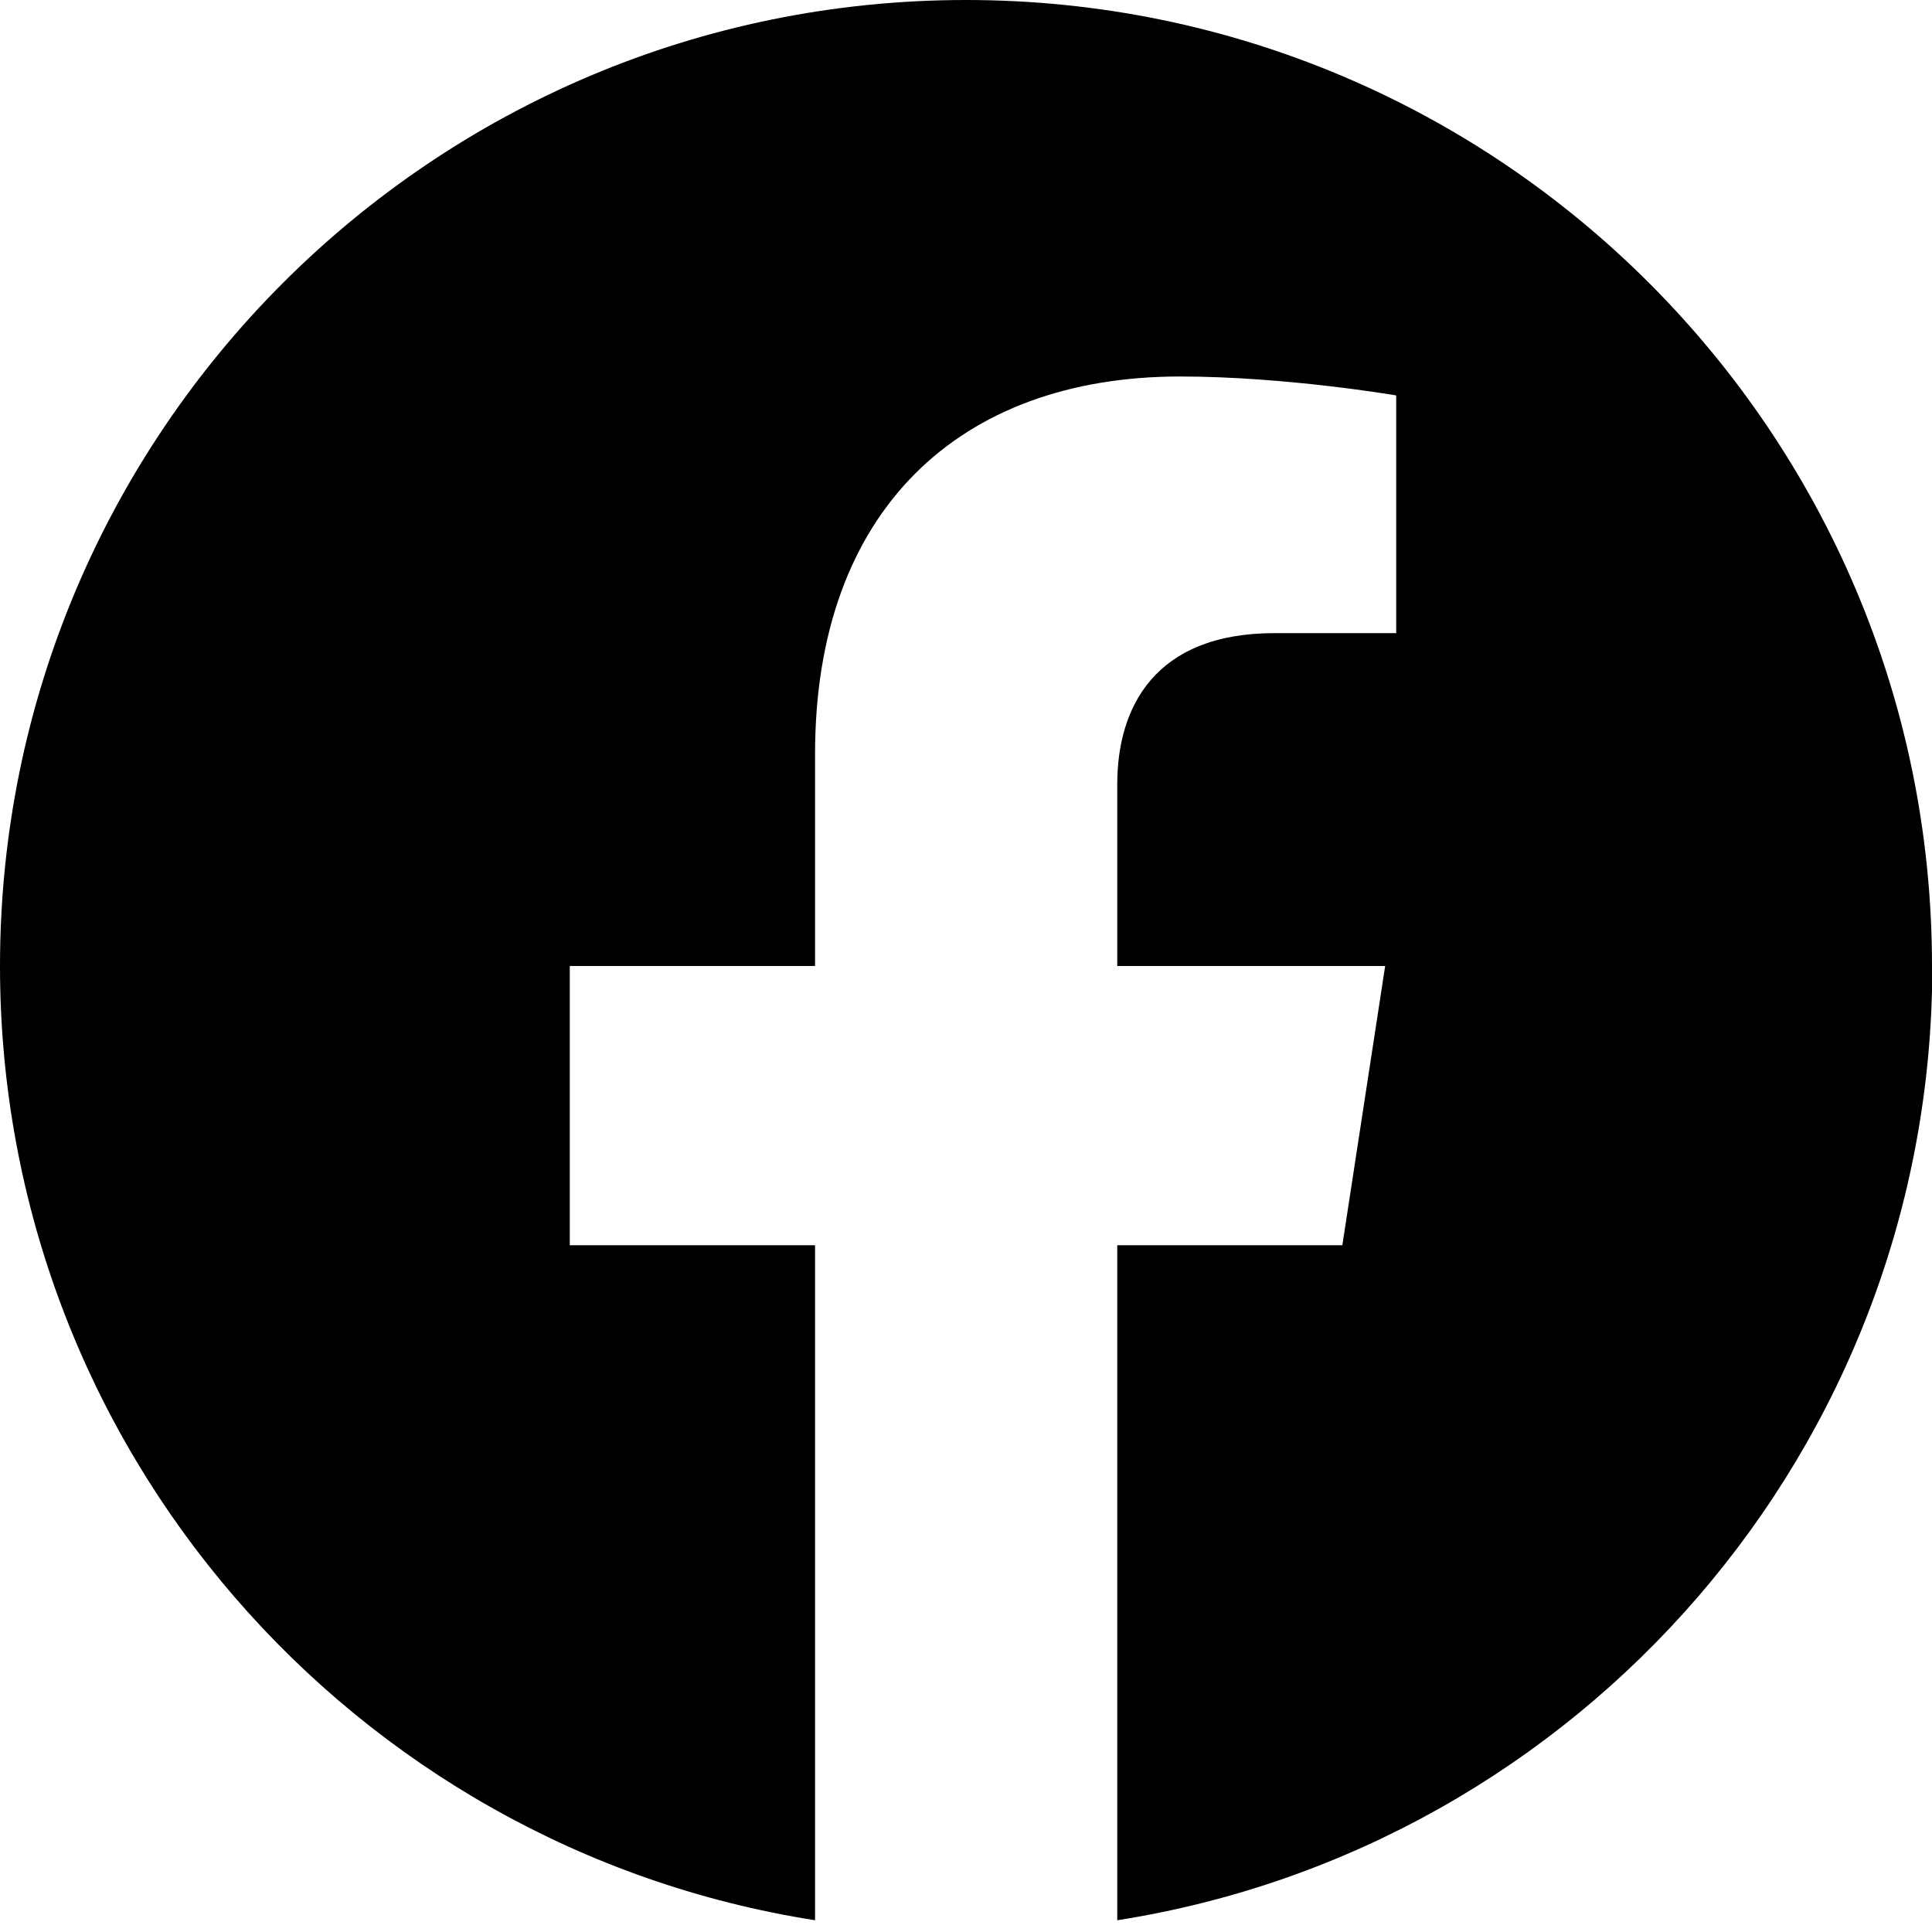
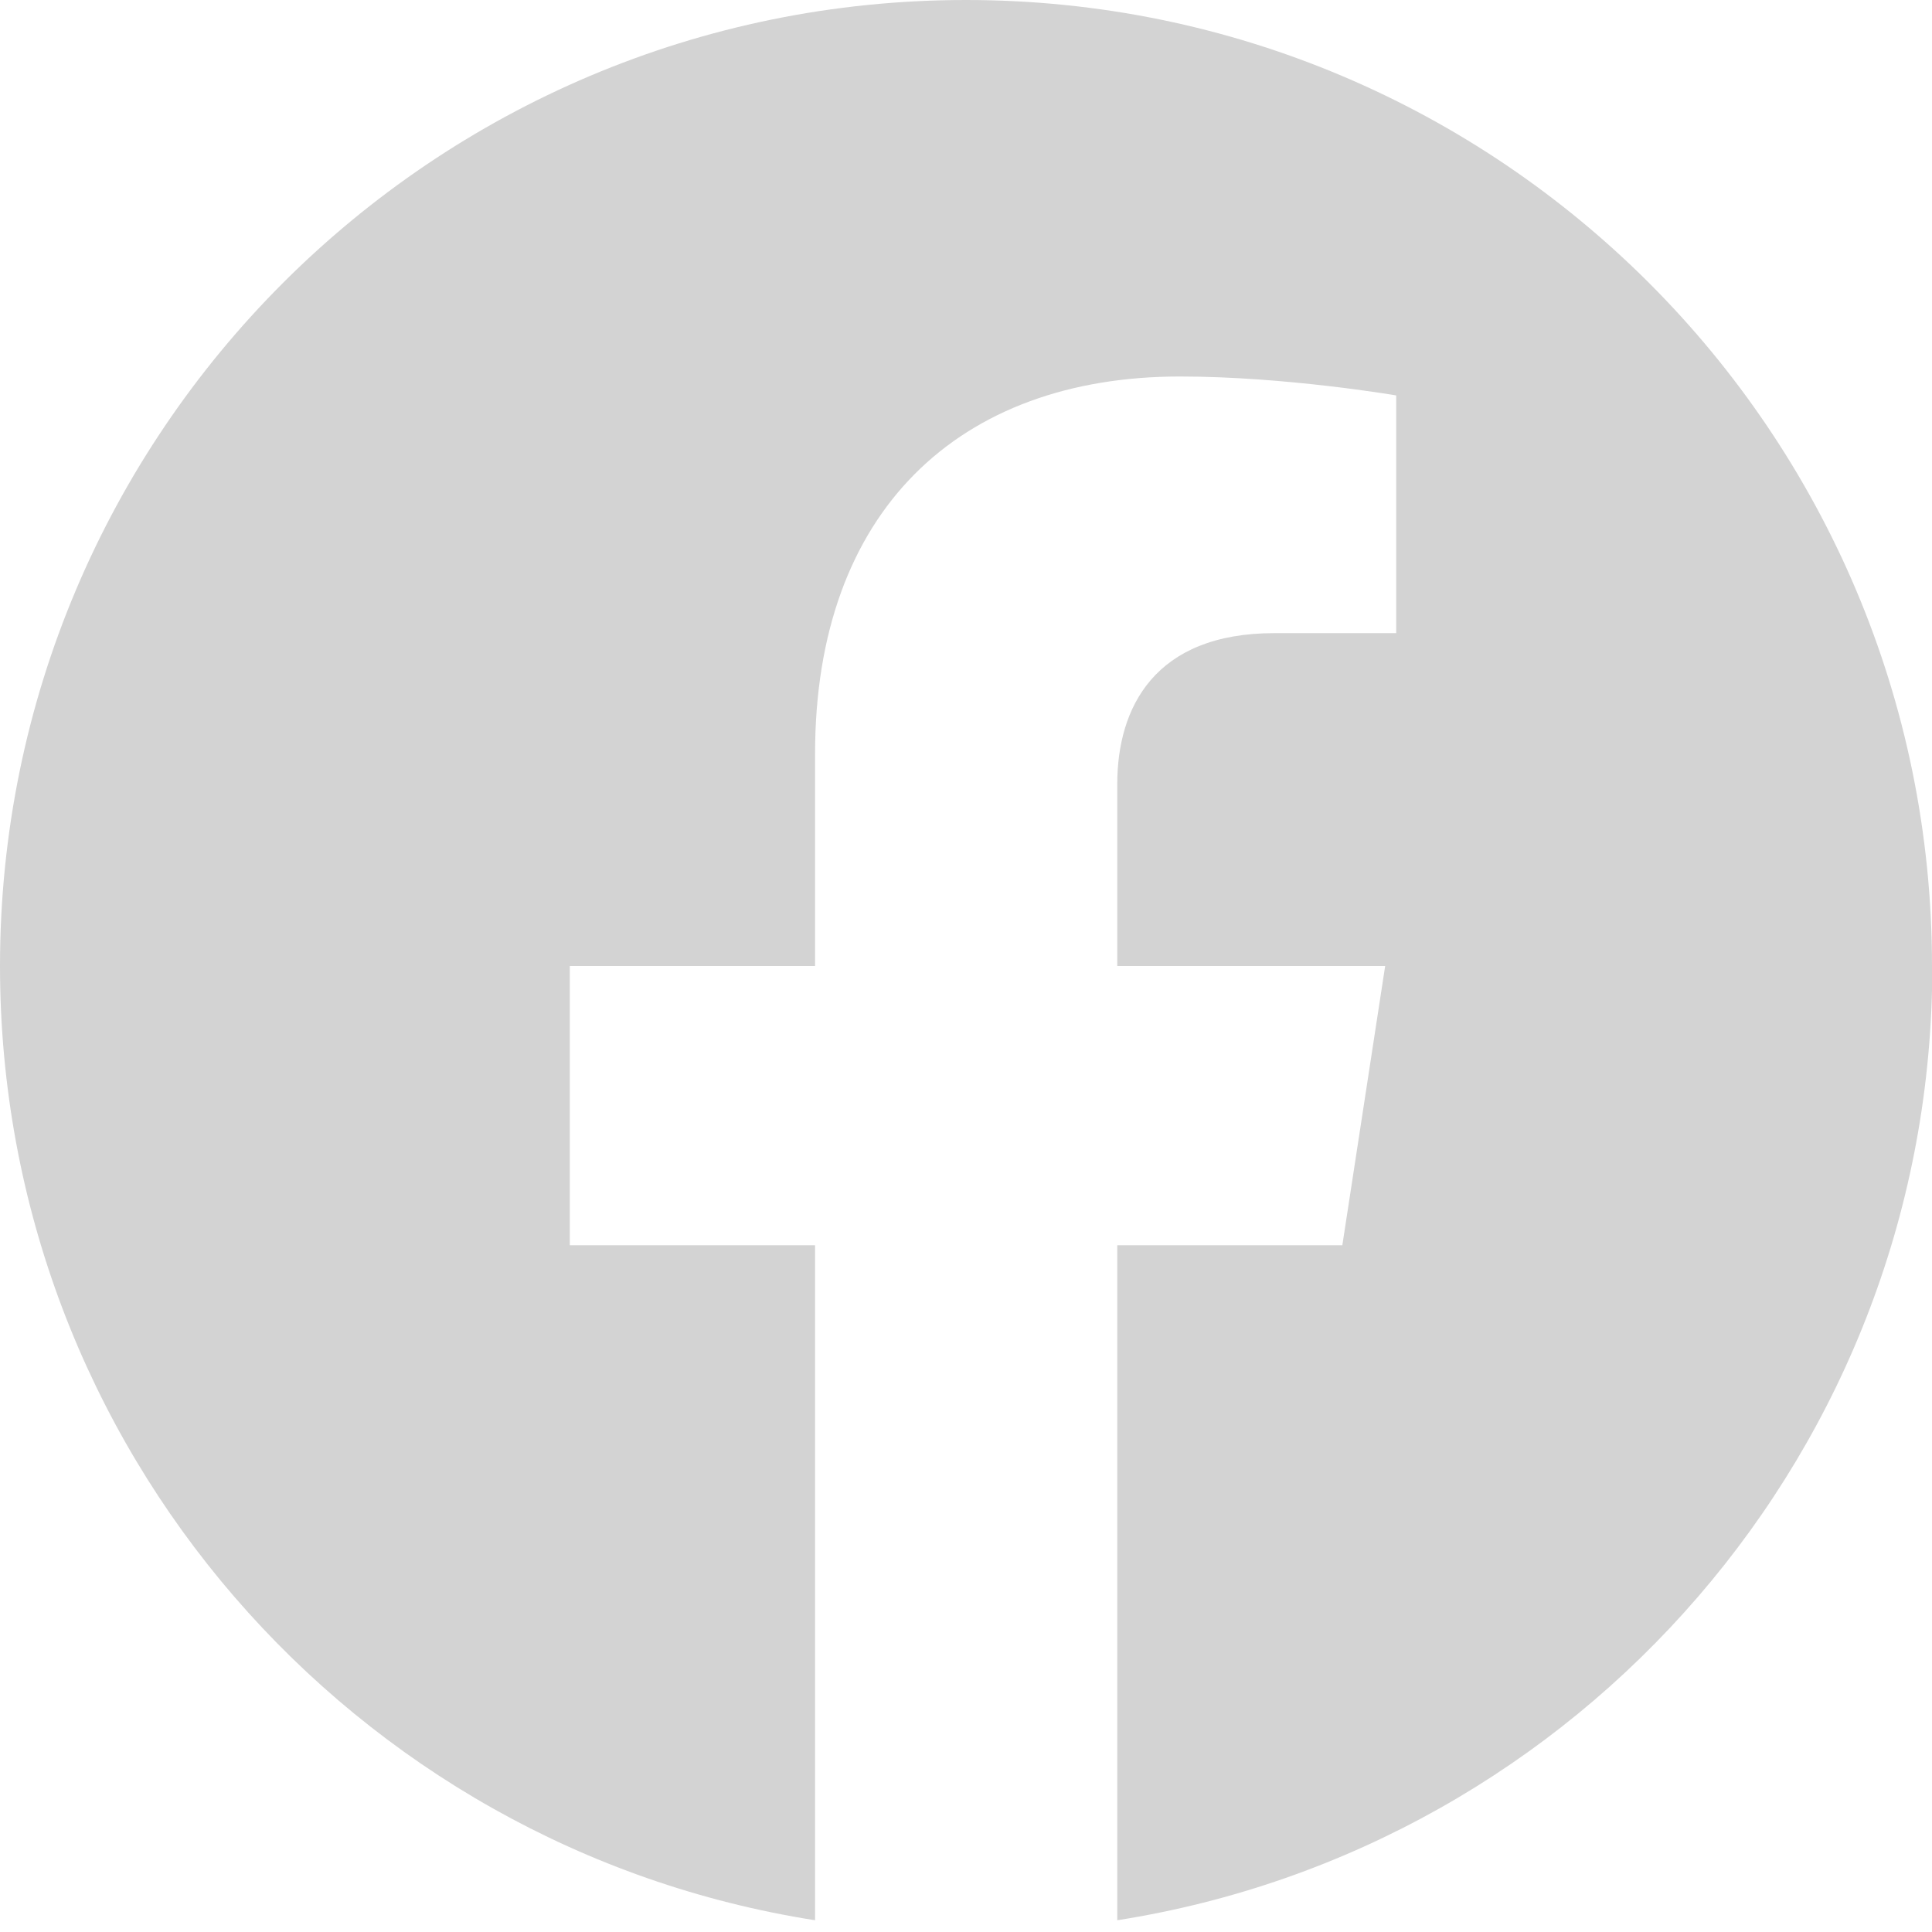
- <svg xmlns="http://www.w3.org/2000/svg" class="icon" viewBox="0 0 24 24">
-   <path d="M24 12c0-6.627-5.373-12-12-12s-12 5.373-12 12c0 5.991 4.388 10.954 10.125 11.854v-8.385h-3.047v-3.469h3.047v-2.635c0-3.02 1.791-4.688 4.533-4.688 1.312 0 2.686.235 2.686.235v2.953h-1.512c-1.491 0-1.953.926-1.953 1.876v2.259h3.328l-.532 3.469h-2.796v8.385c5.737-.9 10.125-5.863 10.125-11.854z" />
+ <svg xmlns="http://www.w3.org/2000/svg" class="icon" viewBox="0 0 24 24" version="1.1" id="svg1182">
+   <defs id="defs1186" />
+   <path d="M24 12c0-6.627-5.373-12-12-12s-12 5.373-12 12c0 5.991 4.388 10.954 10.125 11.854v-8.385h-3.047v-3.469h3.047v-2.635c0-3.02 1.791-4.688 4.533-4.688 1.312 0 2.686.235 2.686.235v2.953h-1.512c-1.491 0-1.953.926-1.953 1.876v2.259h3.328l-.532 3.469h-2.796v8.385c5.737-.9 10.125-5.863 10.125-11.854z" id="path1180" style="fill:#d3d3d3" />
</svg>
